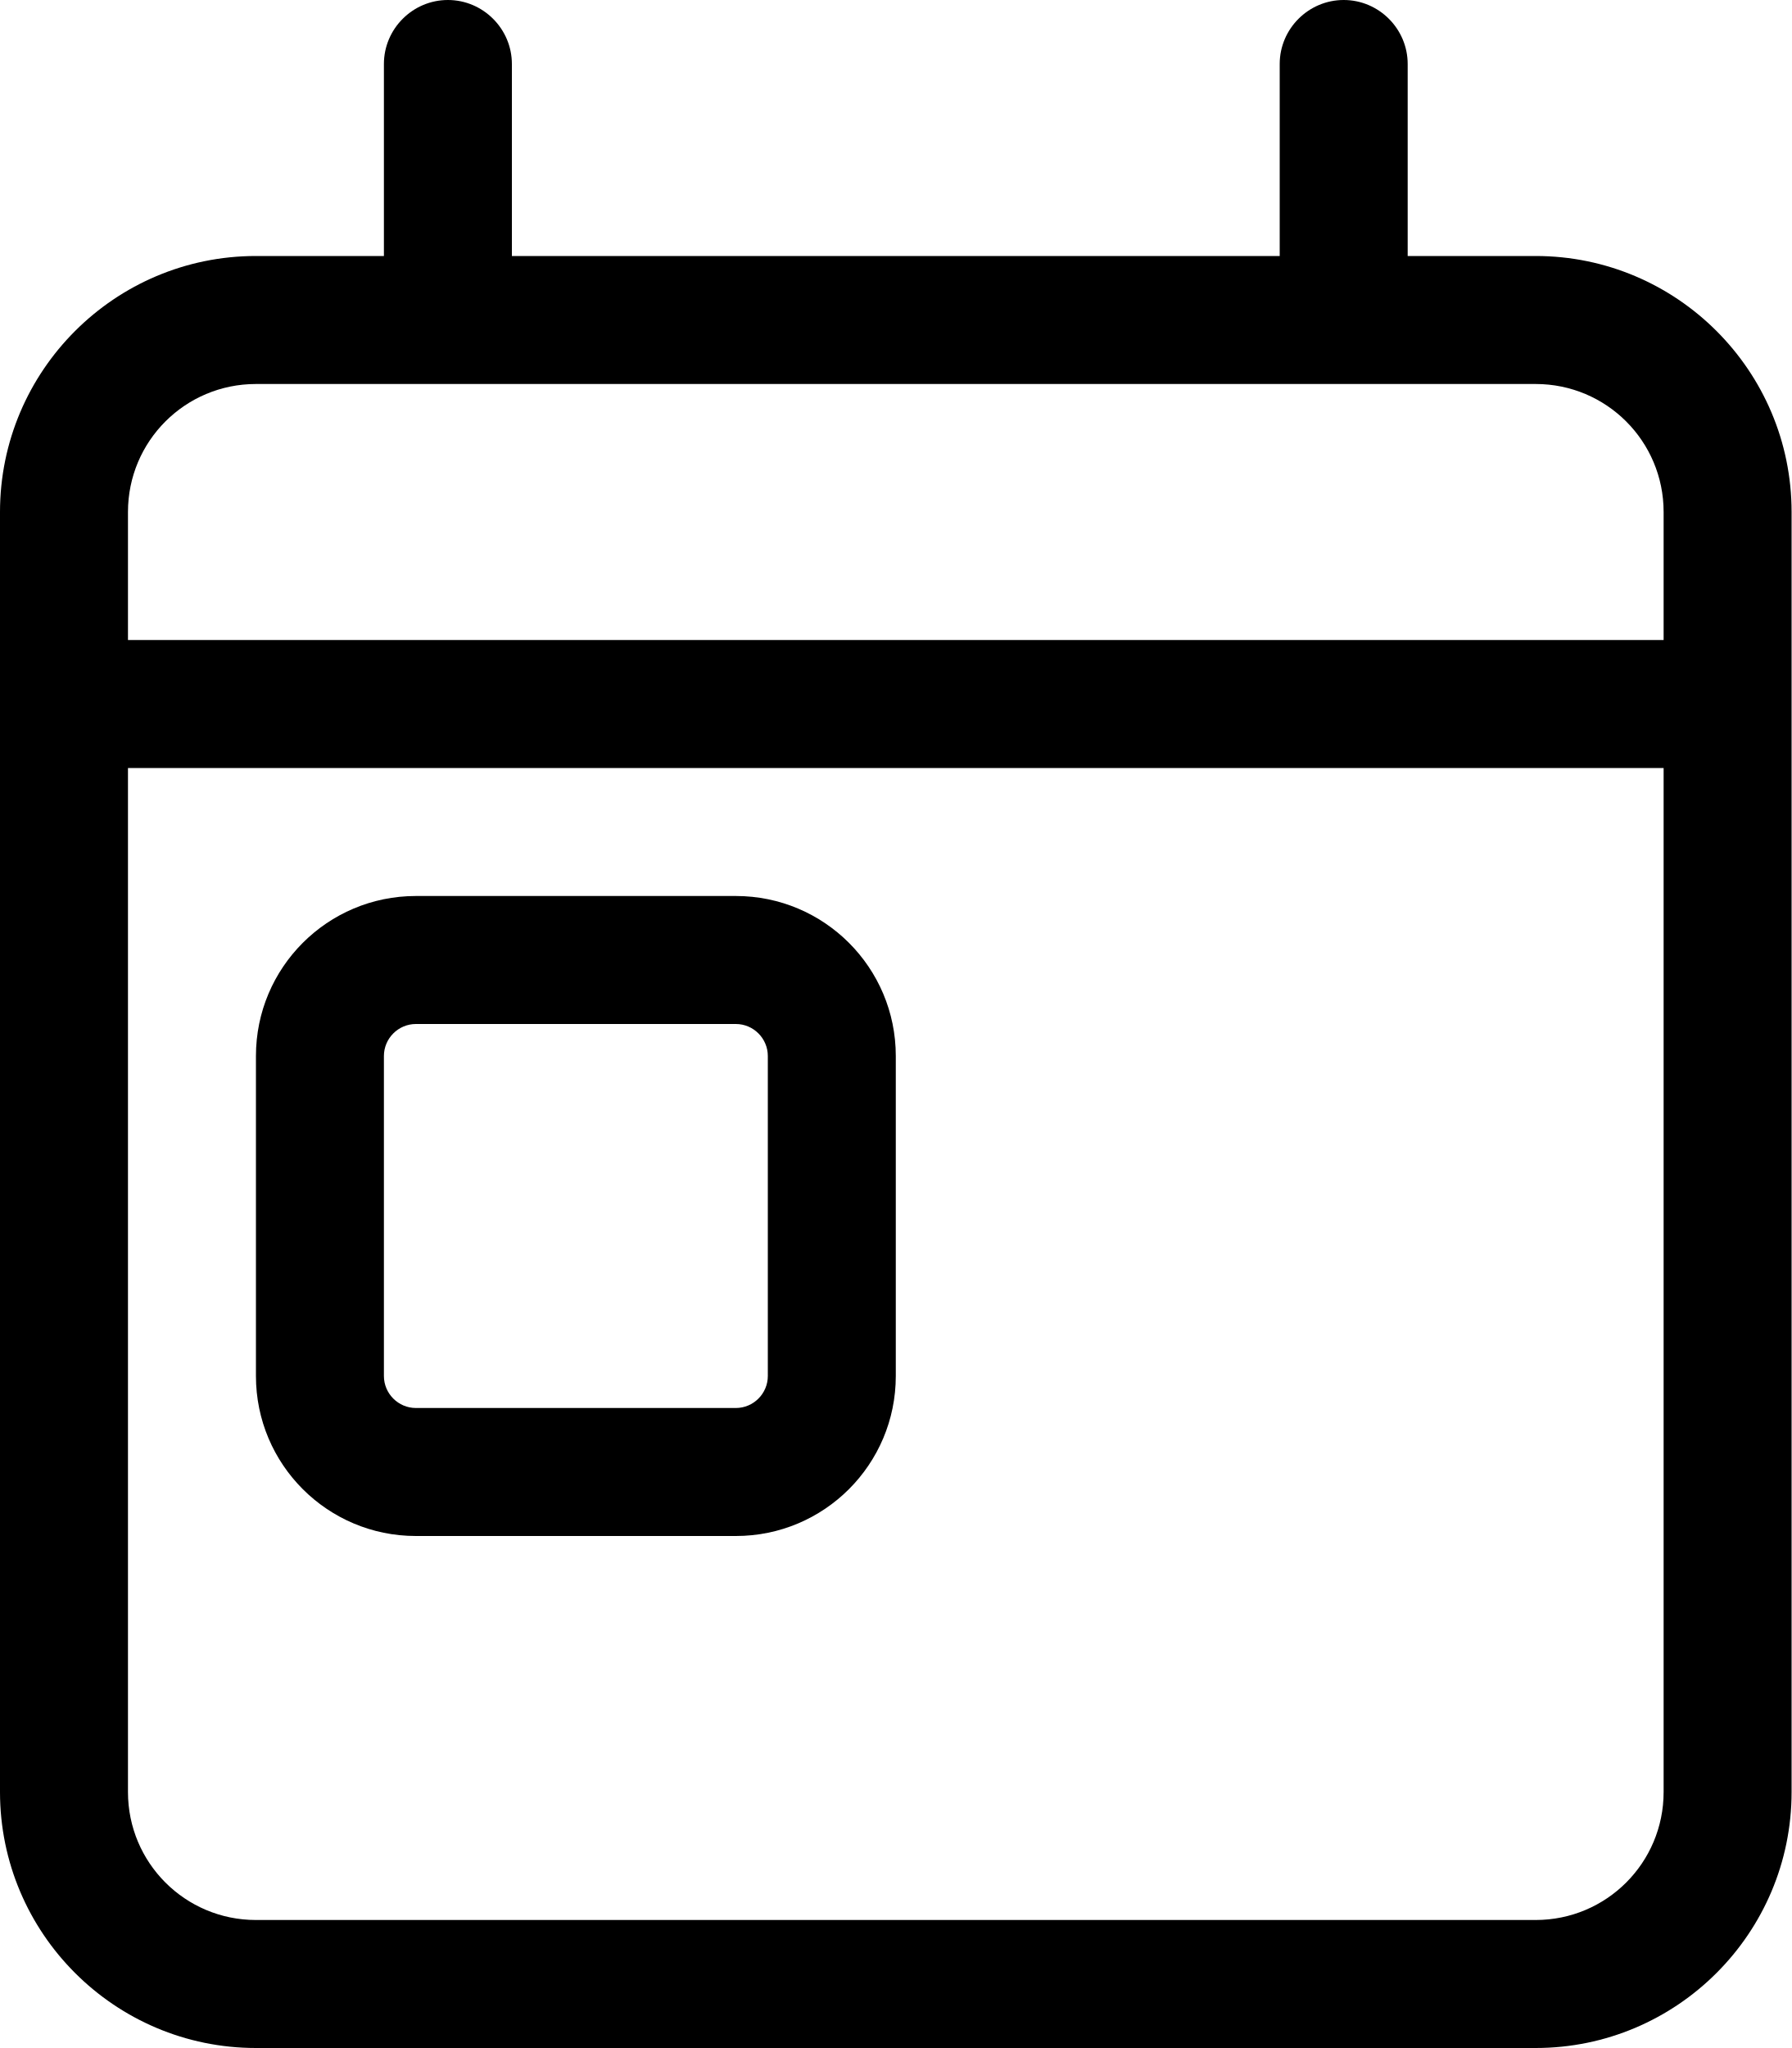
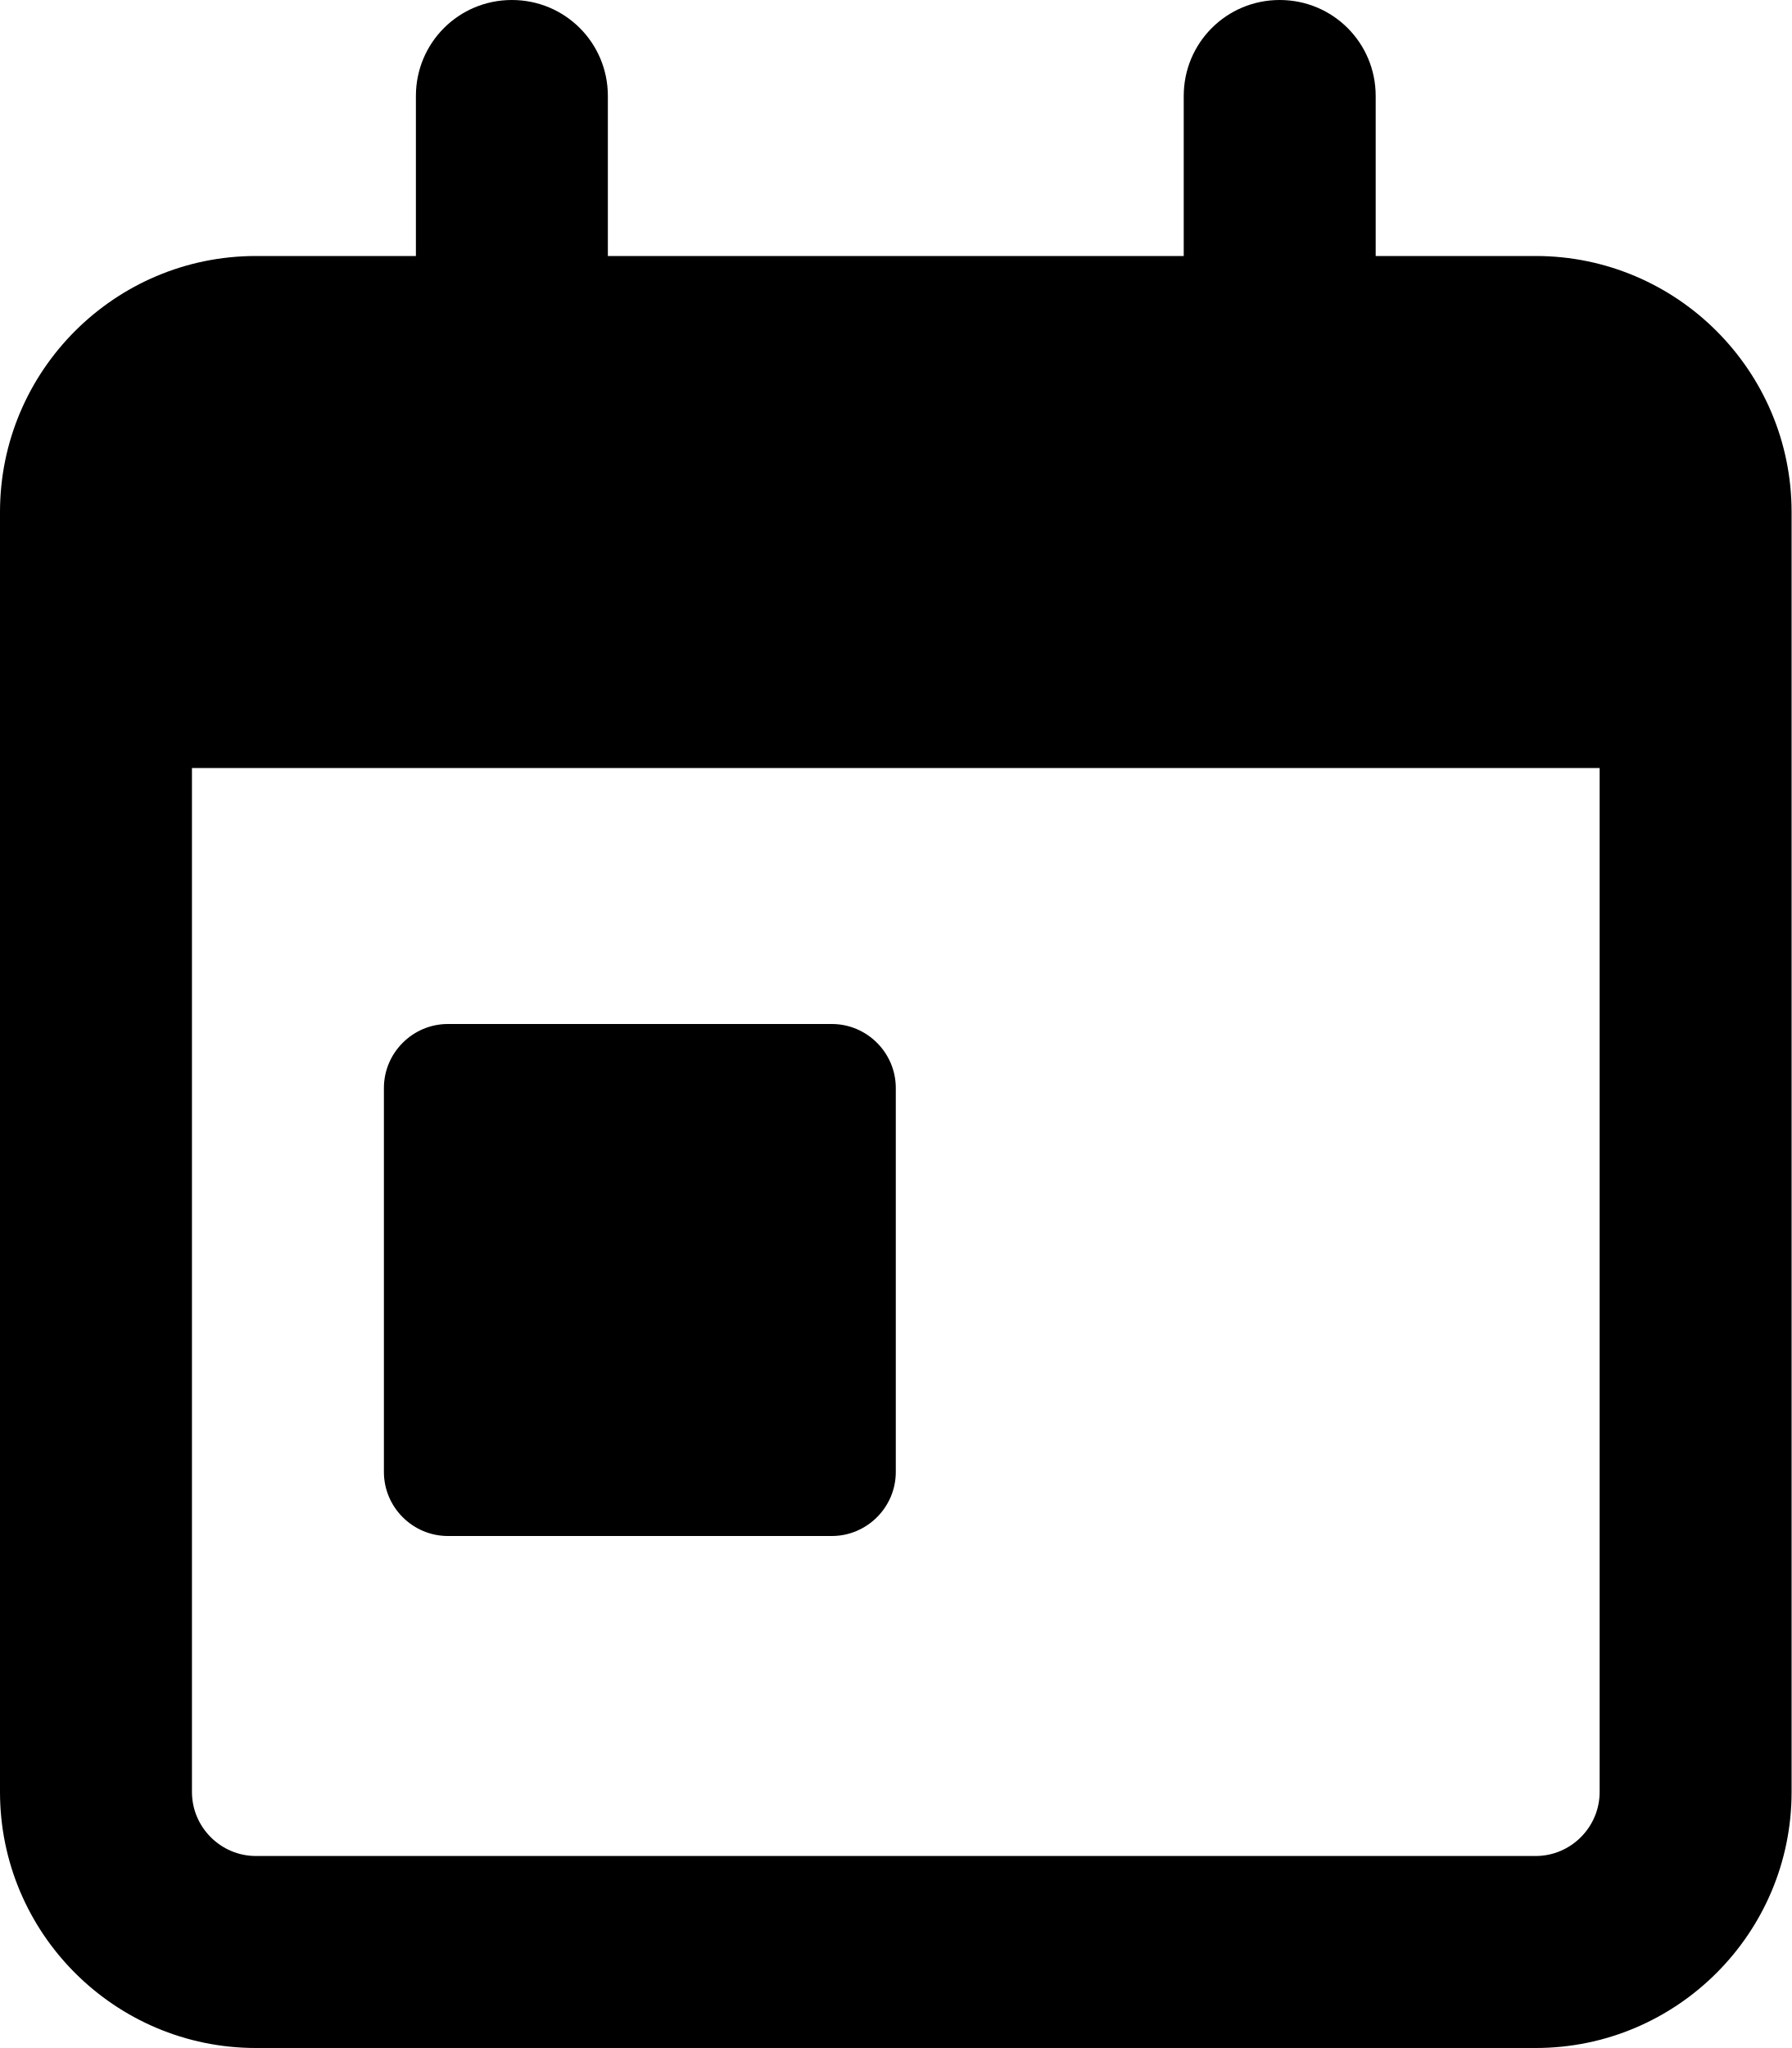
<svg xmlns="http://www.w3.org/2000/svg" viewBox="0 0 448 512">
-   <path d="M128 16c0-8.8-7.2-16-16-16s-16 7.2-16 16l0 48L64 64C28.7 64 0 92.7 0 128l0 32 0 32L0 448c0 35.3 28.7 64 64 64l320 0c35.3 0 64-28.7 64-64l0-256 0-32 0-32c0-35.3-28.7-64-64-64l-32 0 0-48c0-8.8-7.2-16-16-16s-16 7.2-16 16l0 48L128 64l0-48zM32 192l384 0 0 256c0 17.7-14.3 32-32 32L64 480c-17.7 0-32-14.3-32-32l0-256zM64 96l320 0c17.7 0 32 14.3 32 32l0 32L32 160l0-32c0-17.7 14.3-32 32-32zm40 160l80 0c4.4 0 8 3.6 8 8l0 80c0 4.4-3.6 8-8 8l-80 0c-4.4 0-8-3.6-8-8l0-80c0-4.4 3.6-8 8-8zm-40 8l0 80c0 22.1 17.9 40 40 40l80 0c22.1 0 40-17.9 40-40l0-80c0-22.1-17.9-40-40-40l-80 0c-22.1 0-40 17.9-40 40z" />
+   <path d="M128 0c13.3 0 24 10.7 24 24l0 40 144 0 0-40c0-13.3 10.7-24 24-24s24 10.7 24 24l0 40 40 0c35.3 0 64 28.7 64 64l0 16 0 48 0 256c0 35.3-28.7 64-64 64L64 512c-35.3 0-64-28.7-64-64L0 192l0-48 0-16C0 92.7 28.7 64 64 64l40 0 0-40c0-13.3 10.7-24 24-24zM400 192L48 192l0 256c0 8.8 7.2 16 16 16l320 0c8.8 0 16-7.2 16-16l0-256zM112 256l96 0c8.8 0 16 7.2 16 16l0 96c0 8.8-7.2 16-16 16l-96 0c-8.8 0-16-7.2-16-16l0-96c0-8.8 7.2-16 16-16z" />
</svg>
